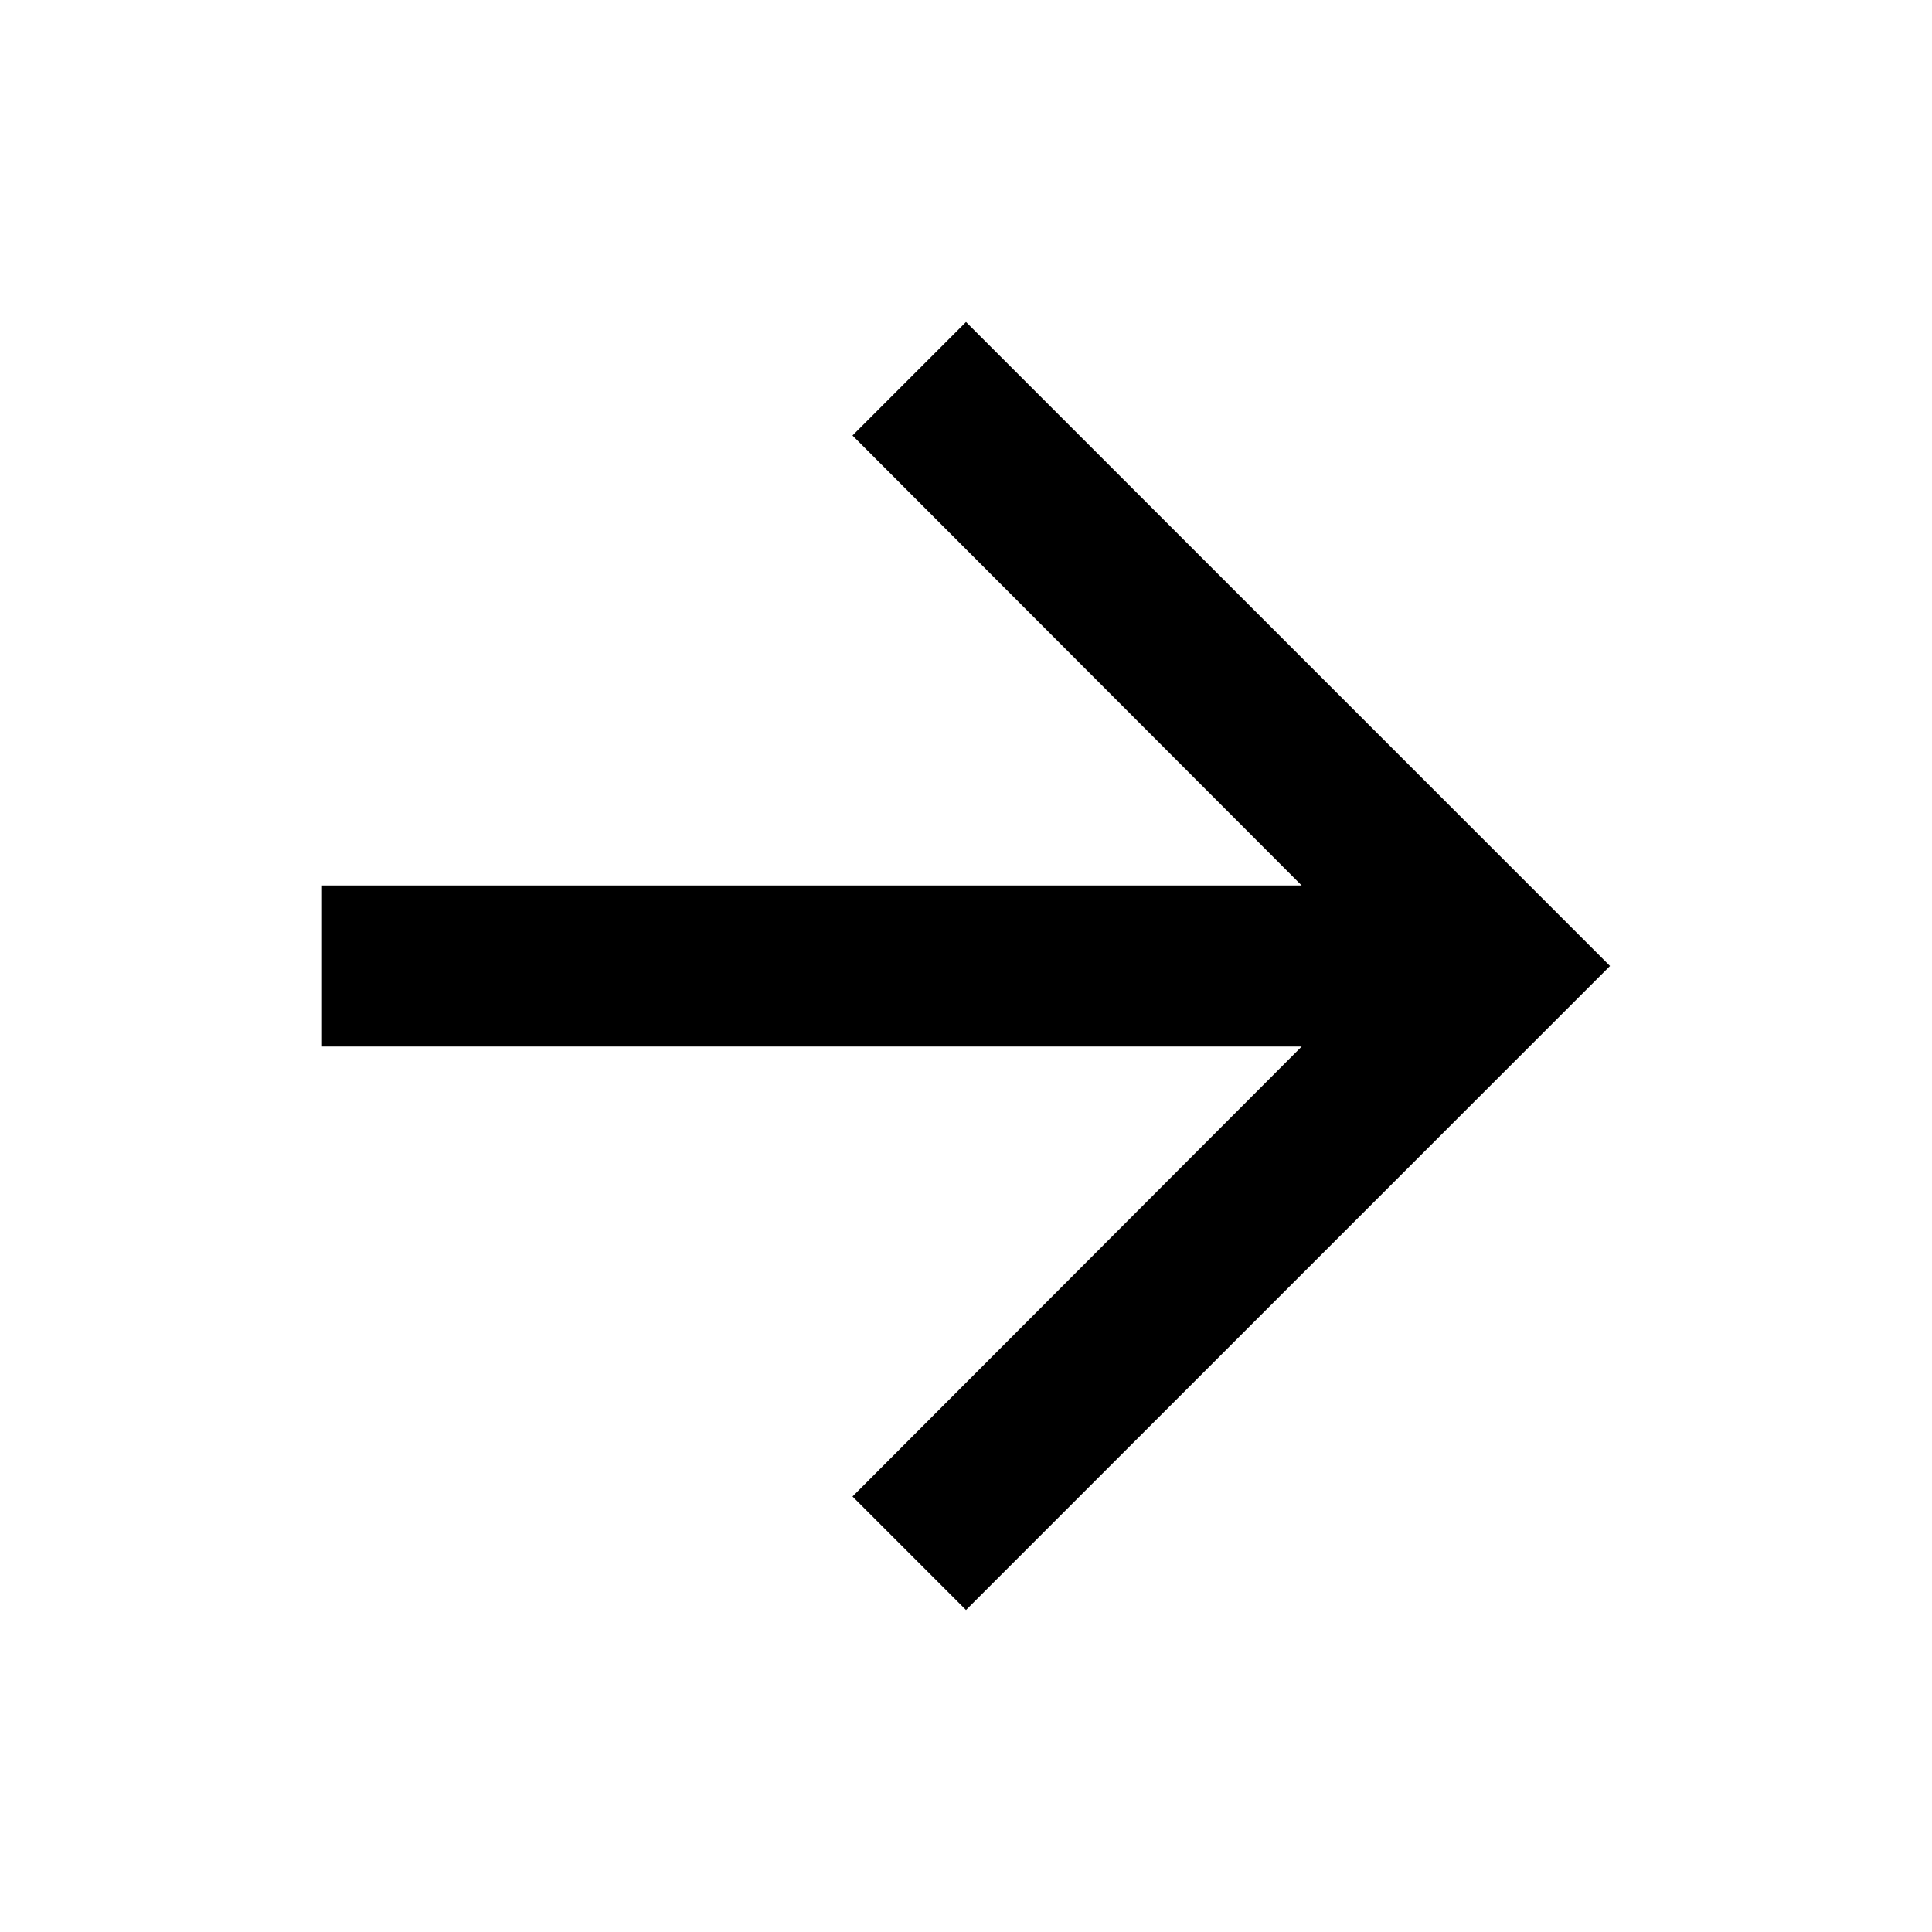
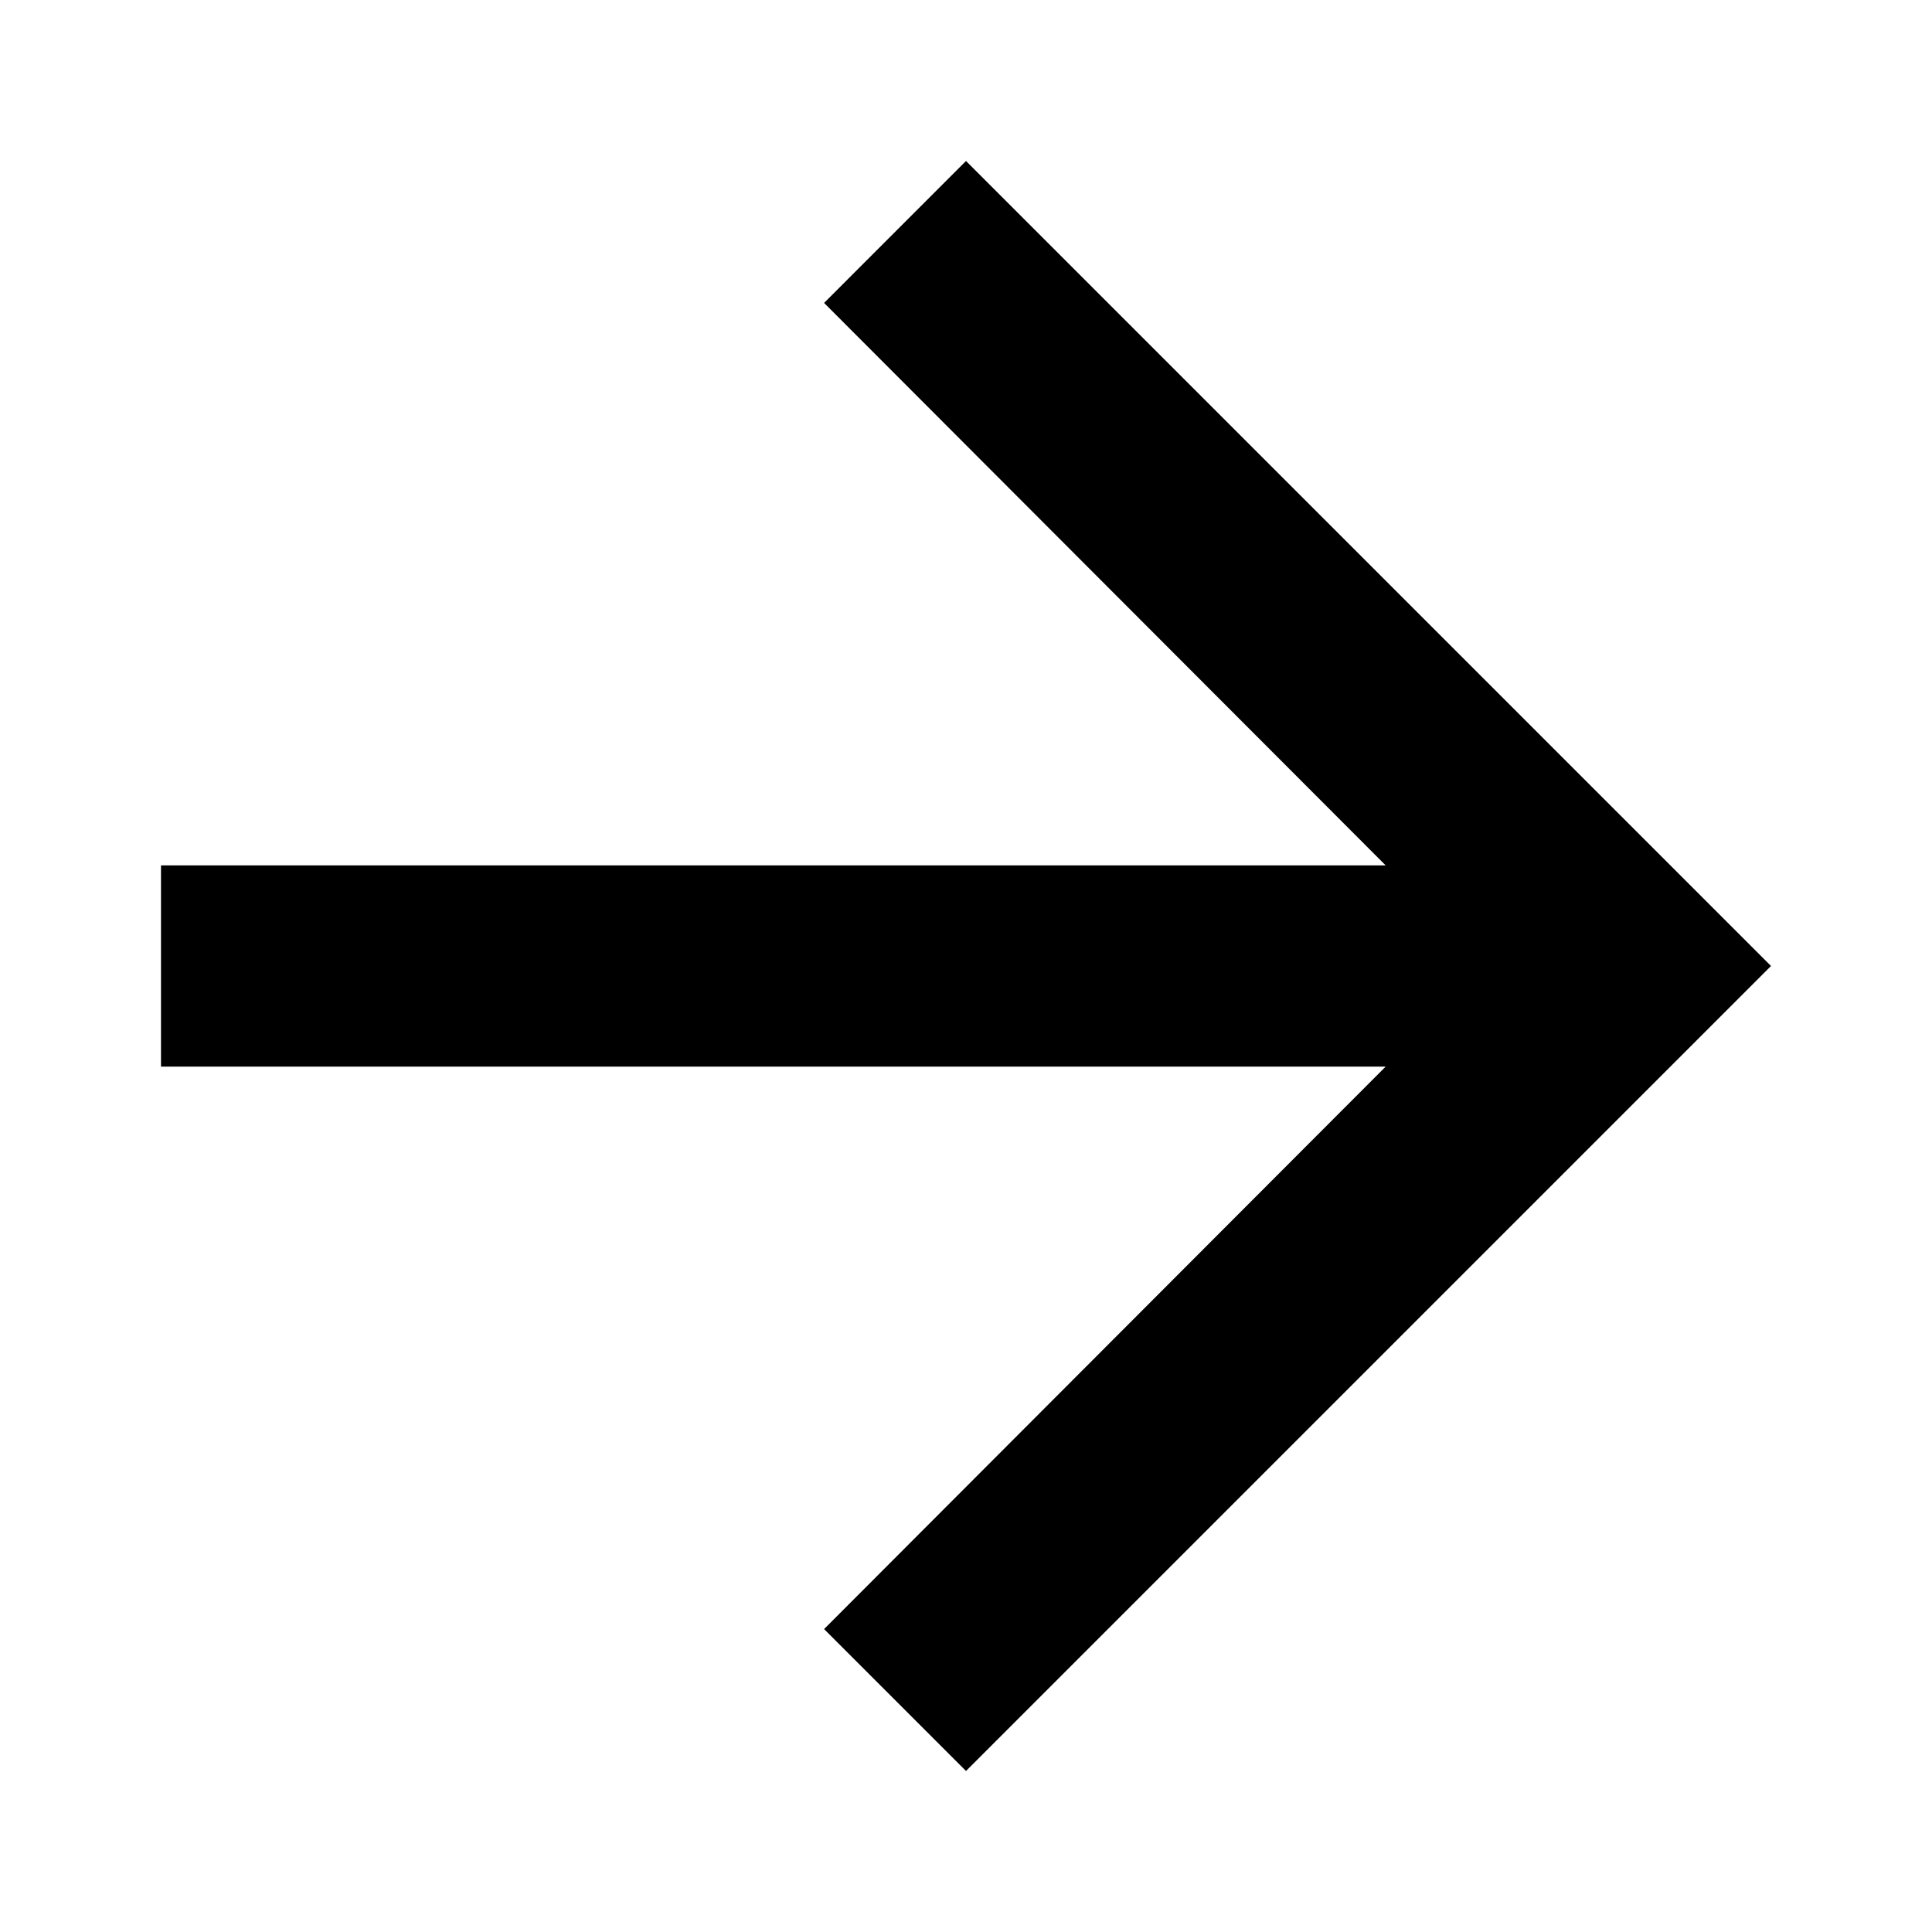
<svg xmlns="http://www.w3.org/2000/svg" version="1.1" id="icon_arrow_forward" x="0px" y="0px" width="24px" height="24px" viewBox="0 0 24 24" enable-background="new 0 0 24 24" xml:space="preserve">
-   <path d="M12,4l-1.41,1.41L16.17,11H4v2h12.17l-5.58,5.59L12,20l8-8L12,4z" />
+   <path d="M12,2l-1.763,1.763l6.976,6.987H2v2.5h15.213l-6.976,6.987L12,22l10-10L12,2z" />
</svg>
